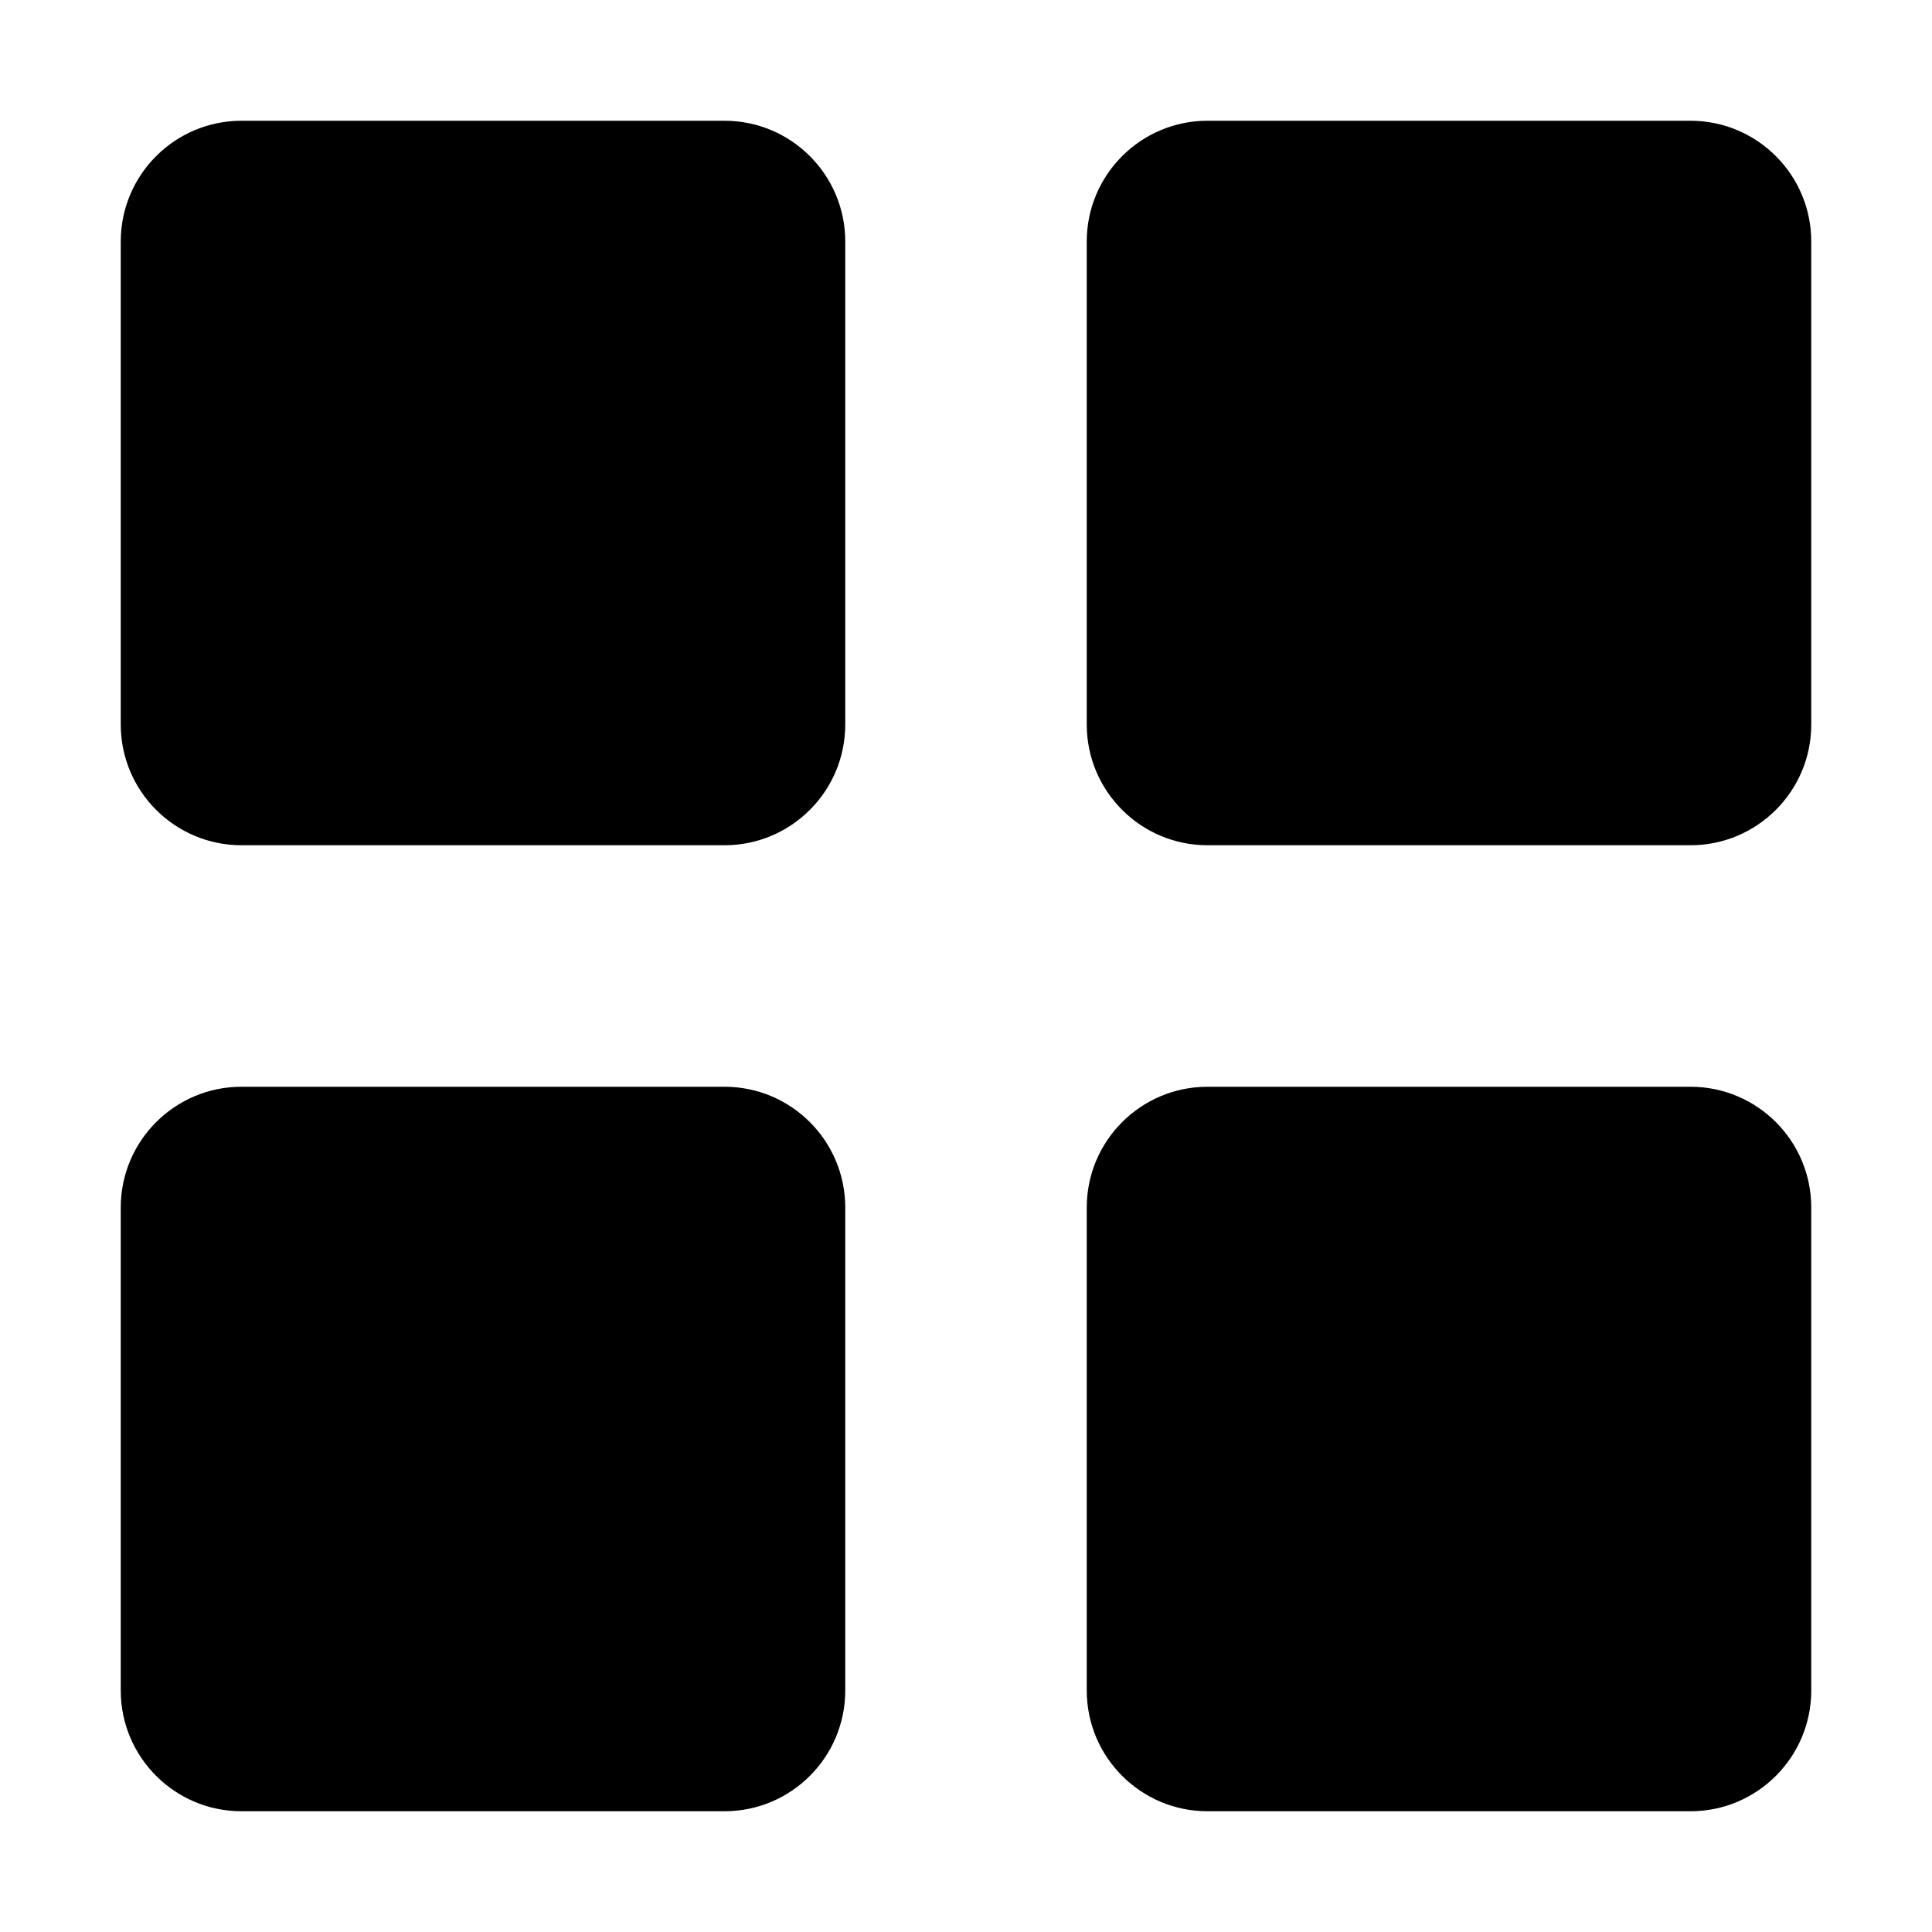
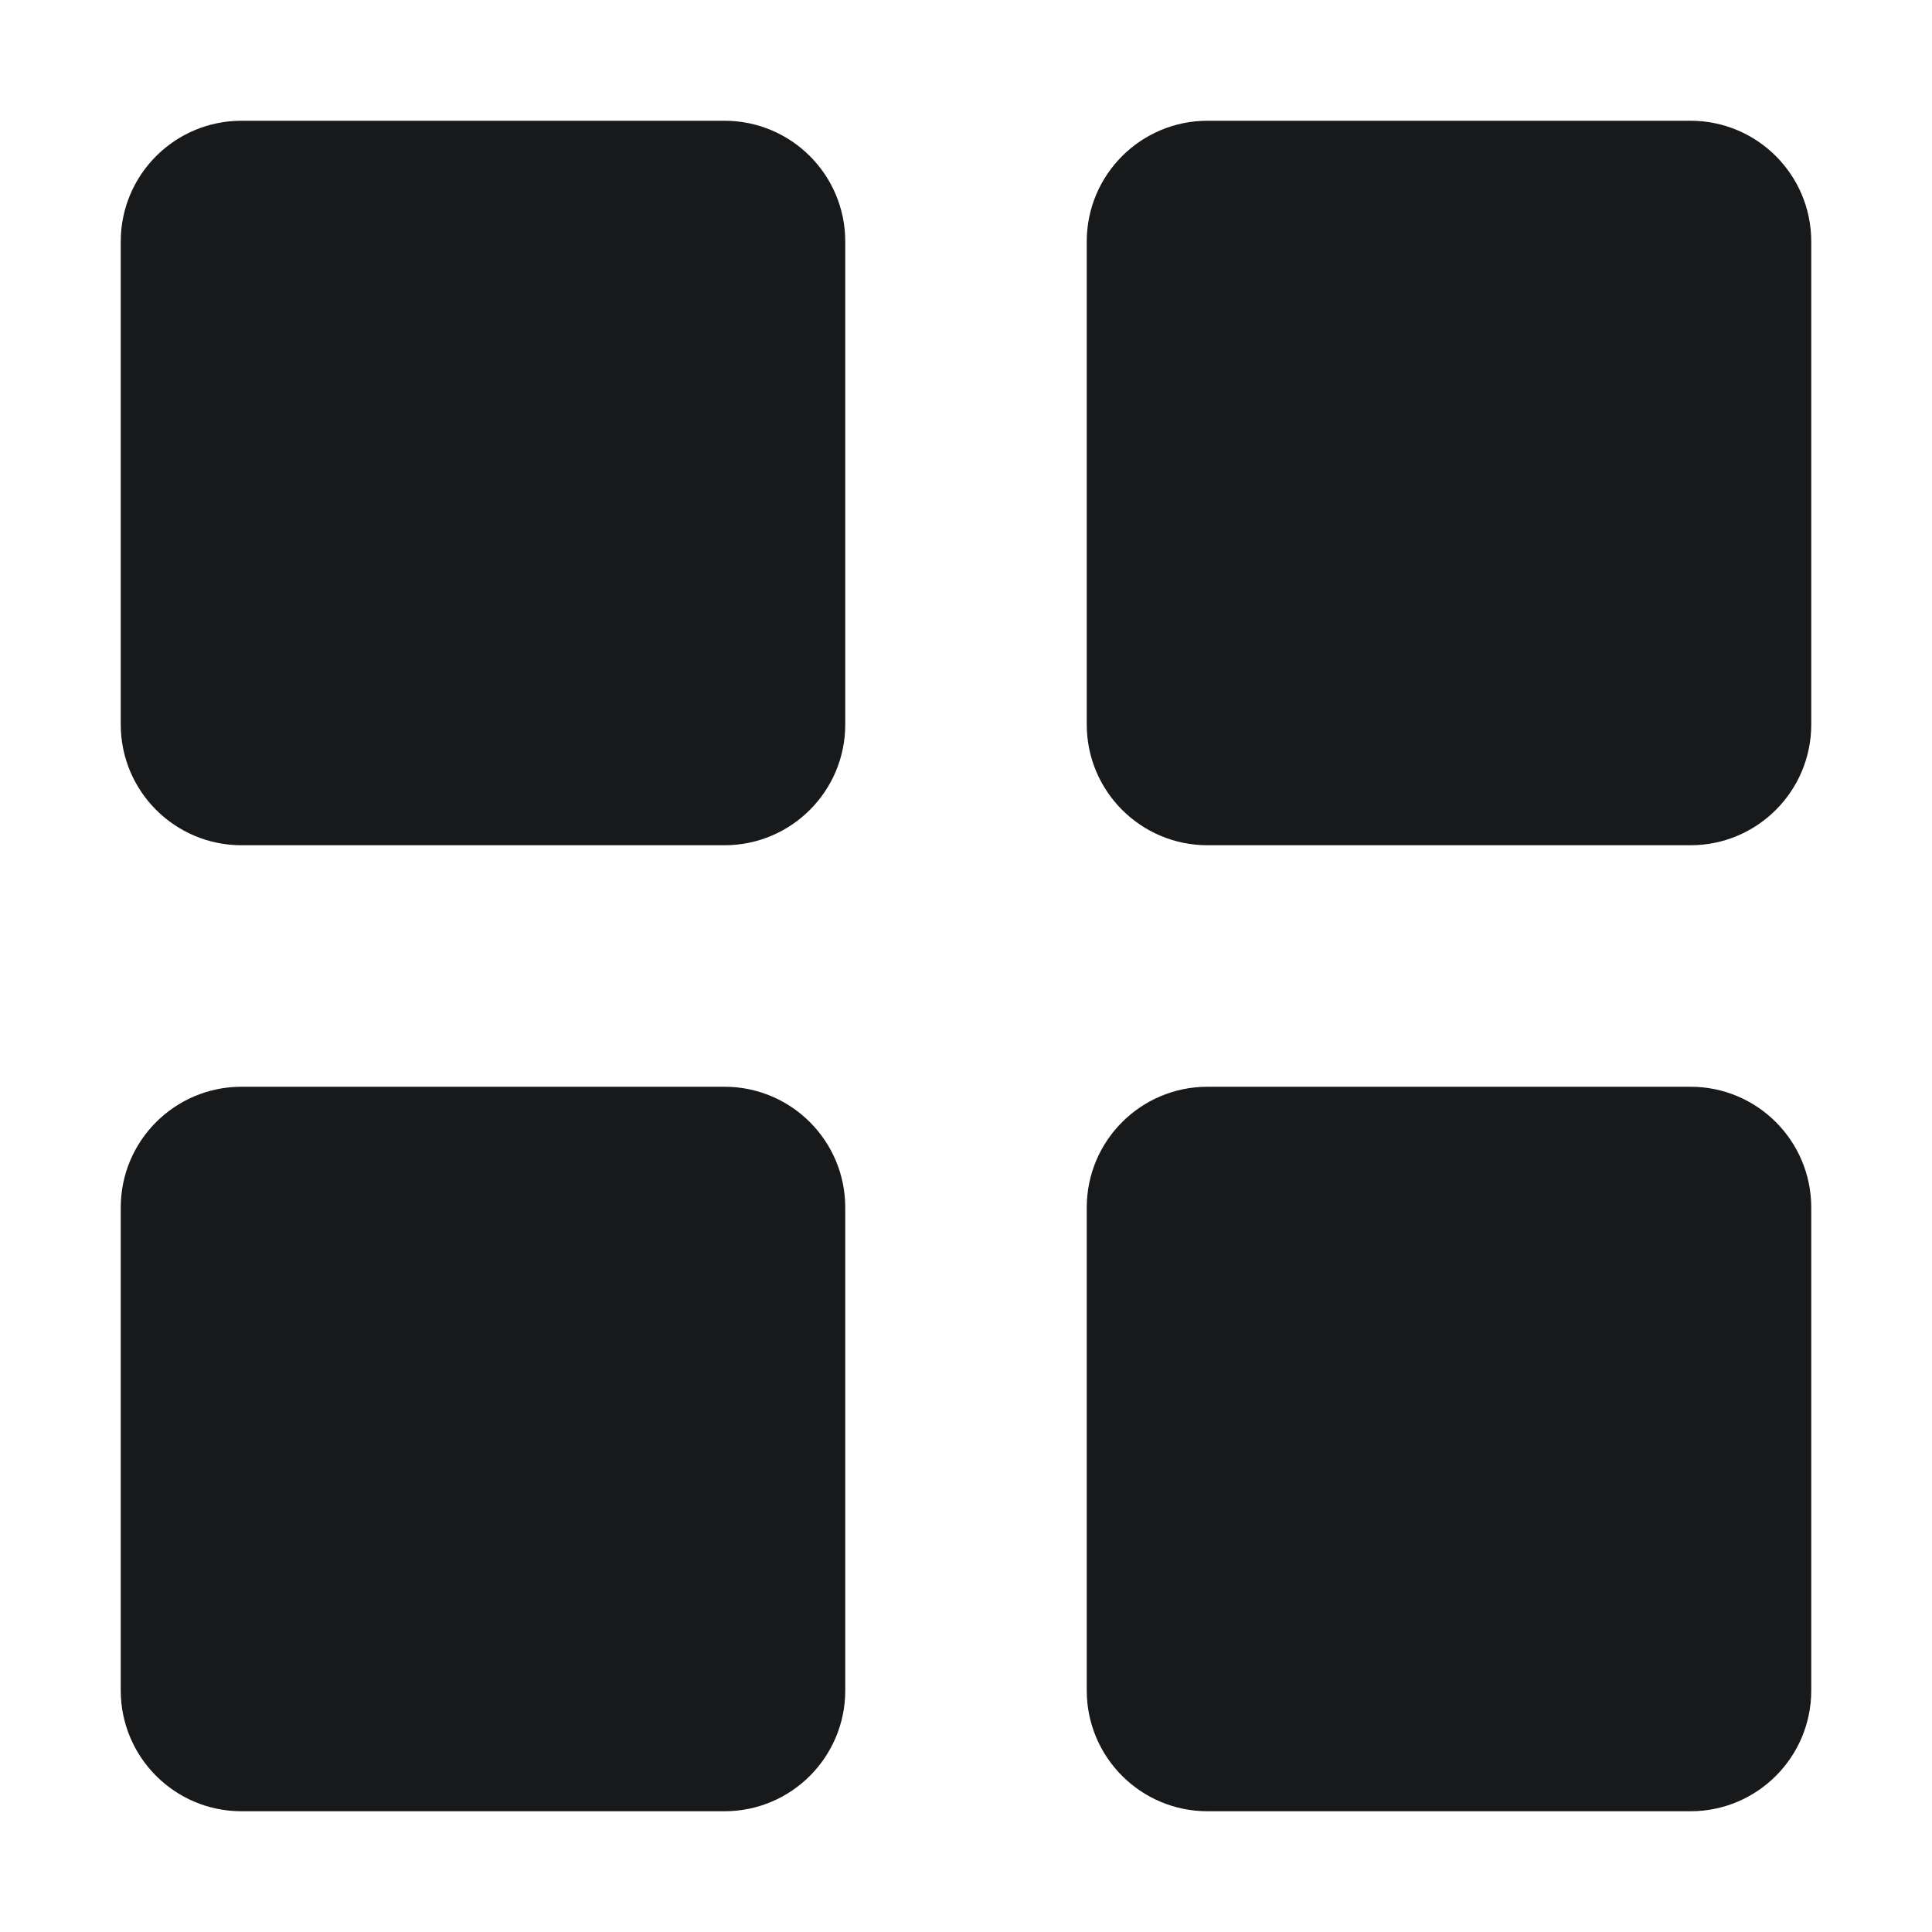
- <svg xmlns="http://www.w3.org/2000/svg" width="100%" height="100%" viewBox="0 0 16 16" version="1.1" xml:space="preserve" style="fill-rule:evenodd;clip-rule:evenodd;stroke-linejoin:round;stroke-miterlimit:2;">
-   <path d="M7,2C7,1.448 6.552,1 6,1L2,1C1.448,1 1,1.448 1,2L1,6C1,6.552 1.448,7 2,7L6,7C6.552,7 7,6.552 7,6L7,2Z" />
-   <g transform="matrix(1,0,0,1,8,0)">
-     <path d="M7,2C7,1.448 6.552,1 6,1L2,1C1.448,1 1,1.448 1,2L1,6C1,6.552 1.448,7 2,7L6,7C6.552,7 7,6.552 7,6L7,2Z" />
-   </g>
-   <path d="M7,10C7,9.448 6.552,9 6,9L2,9C1.448,9 1,9.448 1,10L1,14C1,14.552 1.448,15 2,15L6,15C6.552,15 7,14.552 7,14L7,10Z" />
-   <path d="M15,10C15,9.448 14.552,9 14,9L10,9C9.448,9 9,9.448 9,10L9,14C9,14.552 9.448,15 10,15L14,15C14.552,15 15,14.552 15,14L15,10Z" />
+ <svg xmlns="http://www.w3.org/2000/svg" width="16" height="16" viewBox="0 0 16 16">
+   <style>
+       :root { color-scheme: light dark; }
+       rect, path { fill: rgb(24, 25, 26); }
+       @media (prefers-color-scheme: dark) {
+         rect, path { fill: rgba(249, 249, 250, 0.8); }
+       }
+     </style>
+   <rect x="1" y="1" width="6" height="6" rx="1" />
+   <rect x="9" y="1" width="6" height="6" rx="1" />
+   <rect x="1" y="9" width="6" height="6" rx="1" />
+   <rect x="9" y="9" width="6" height="6" rx="1" />
</svg>
